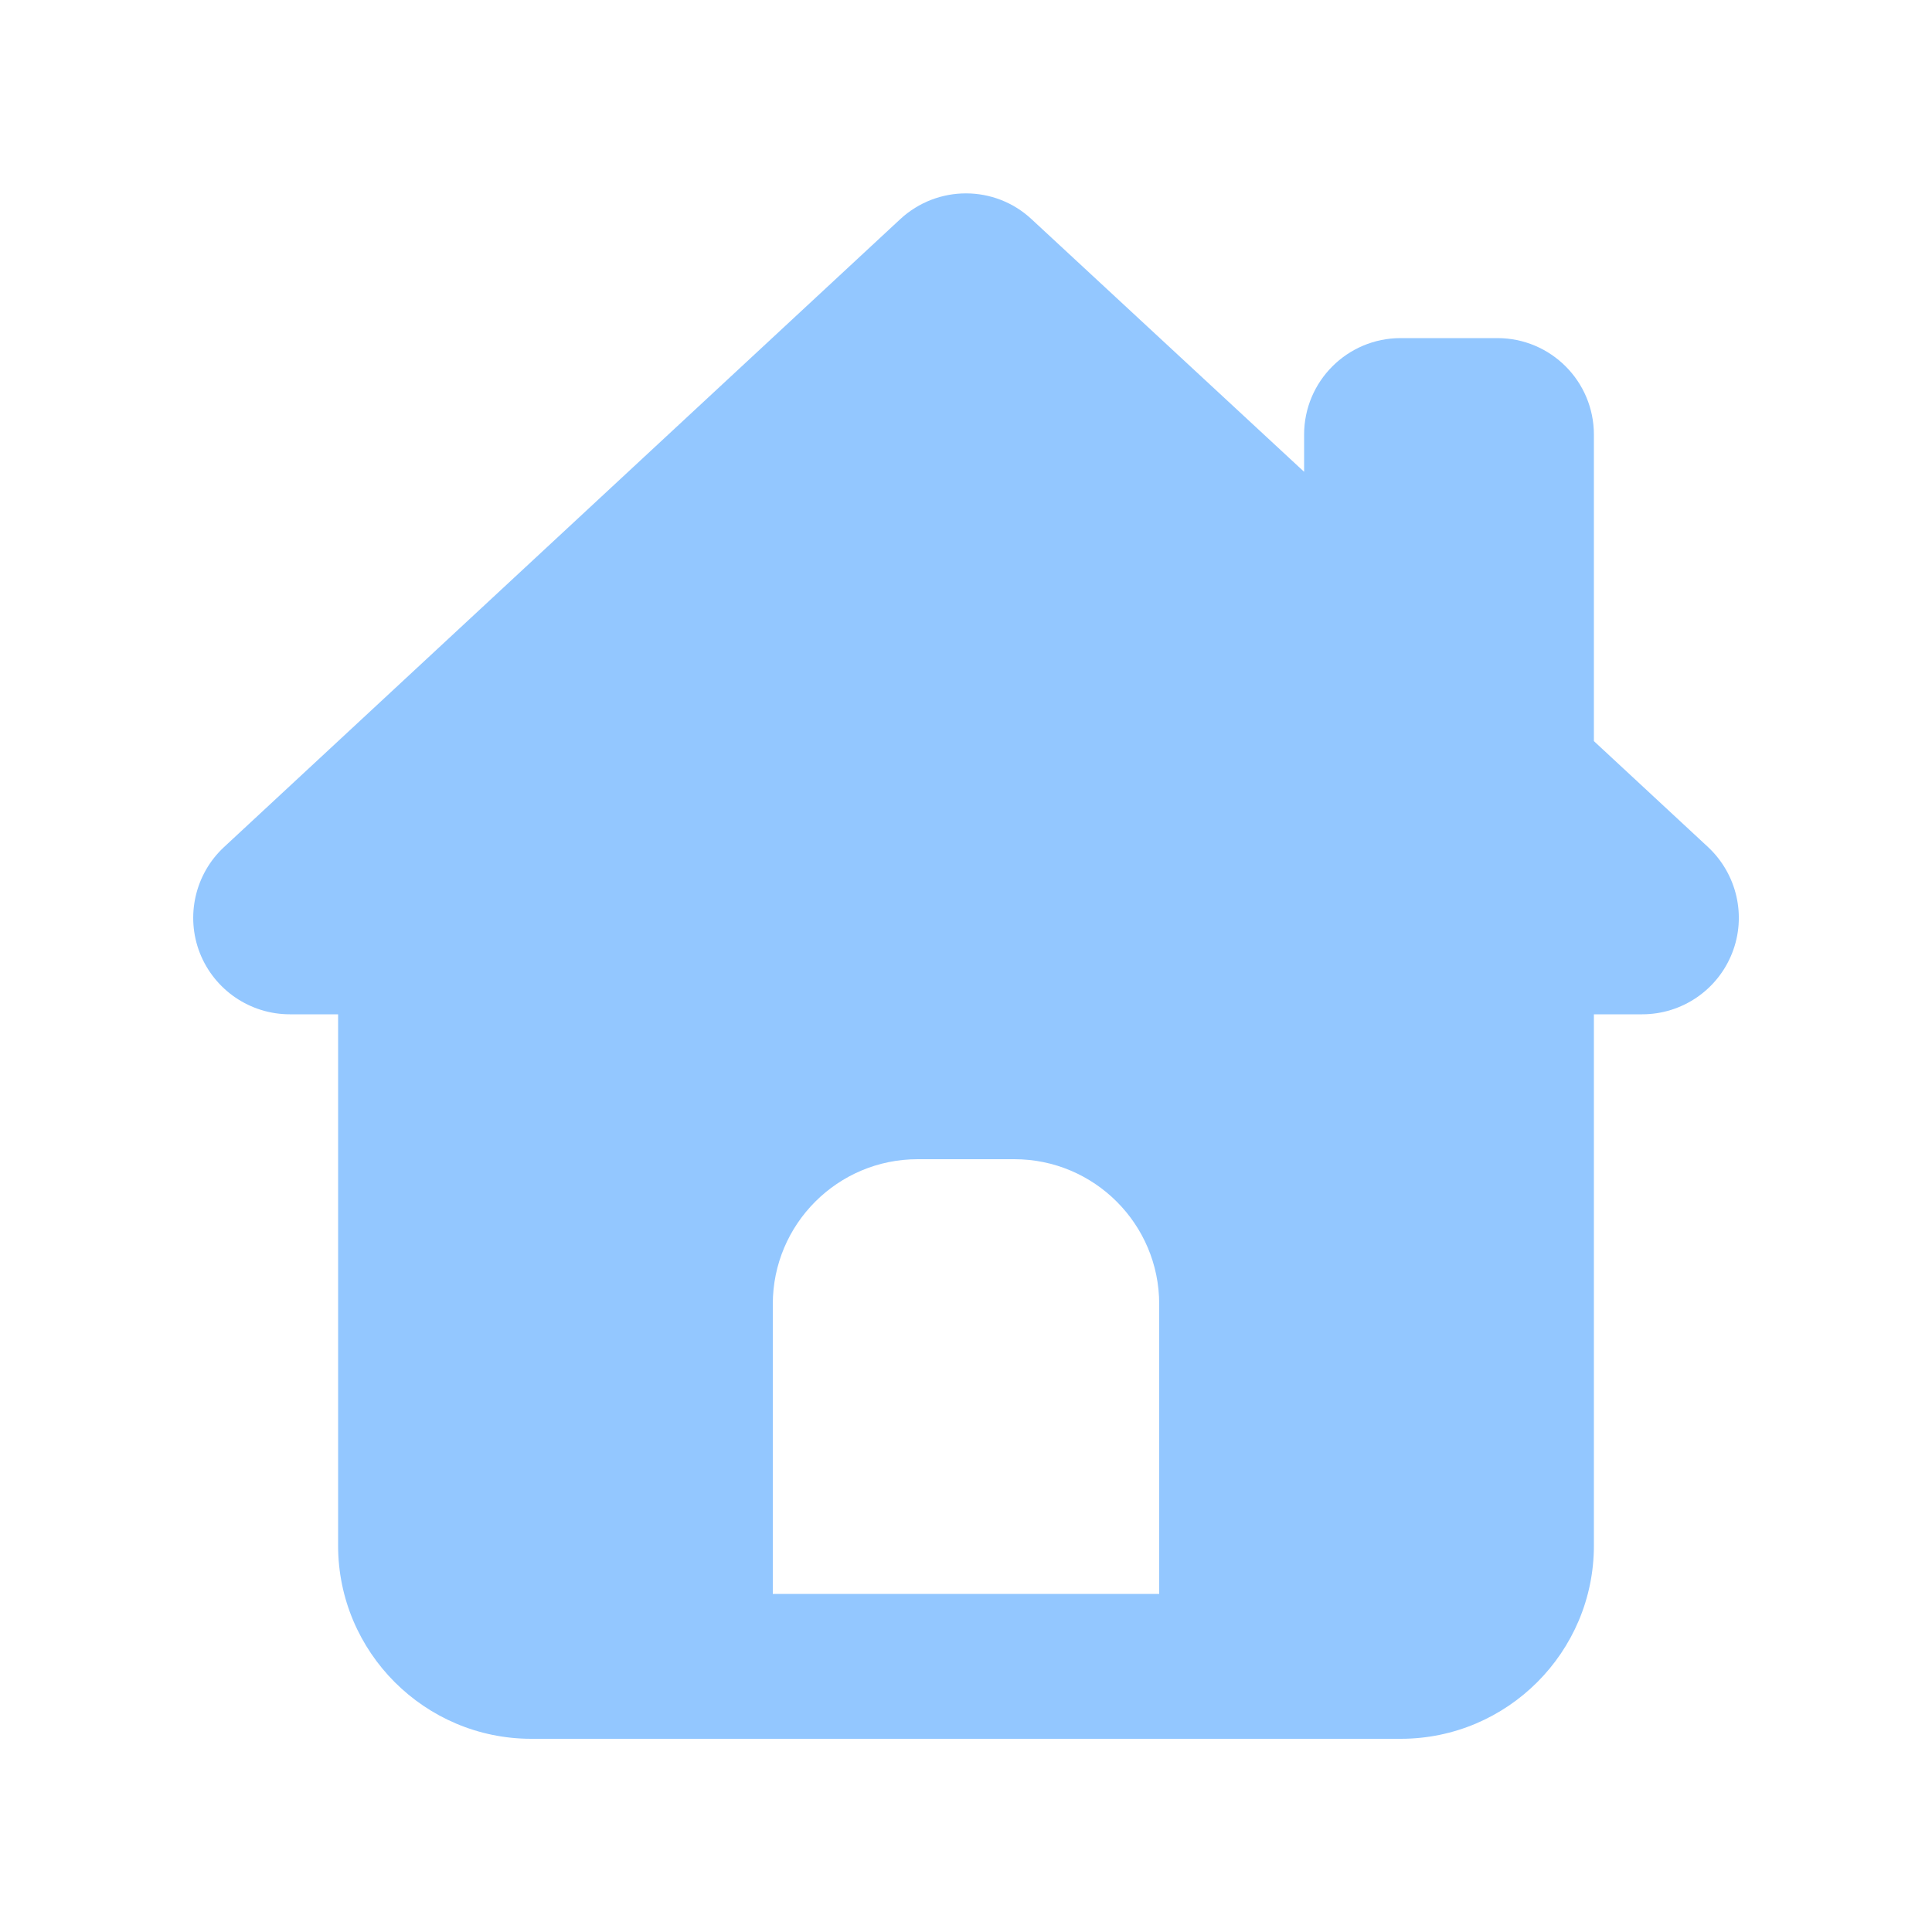
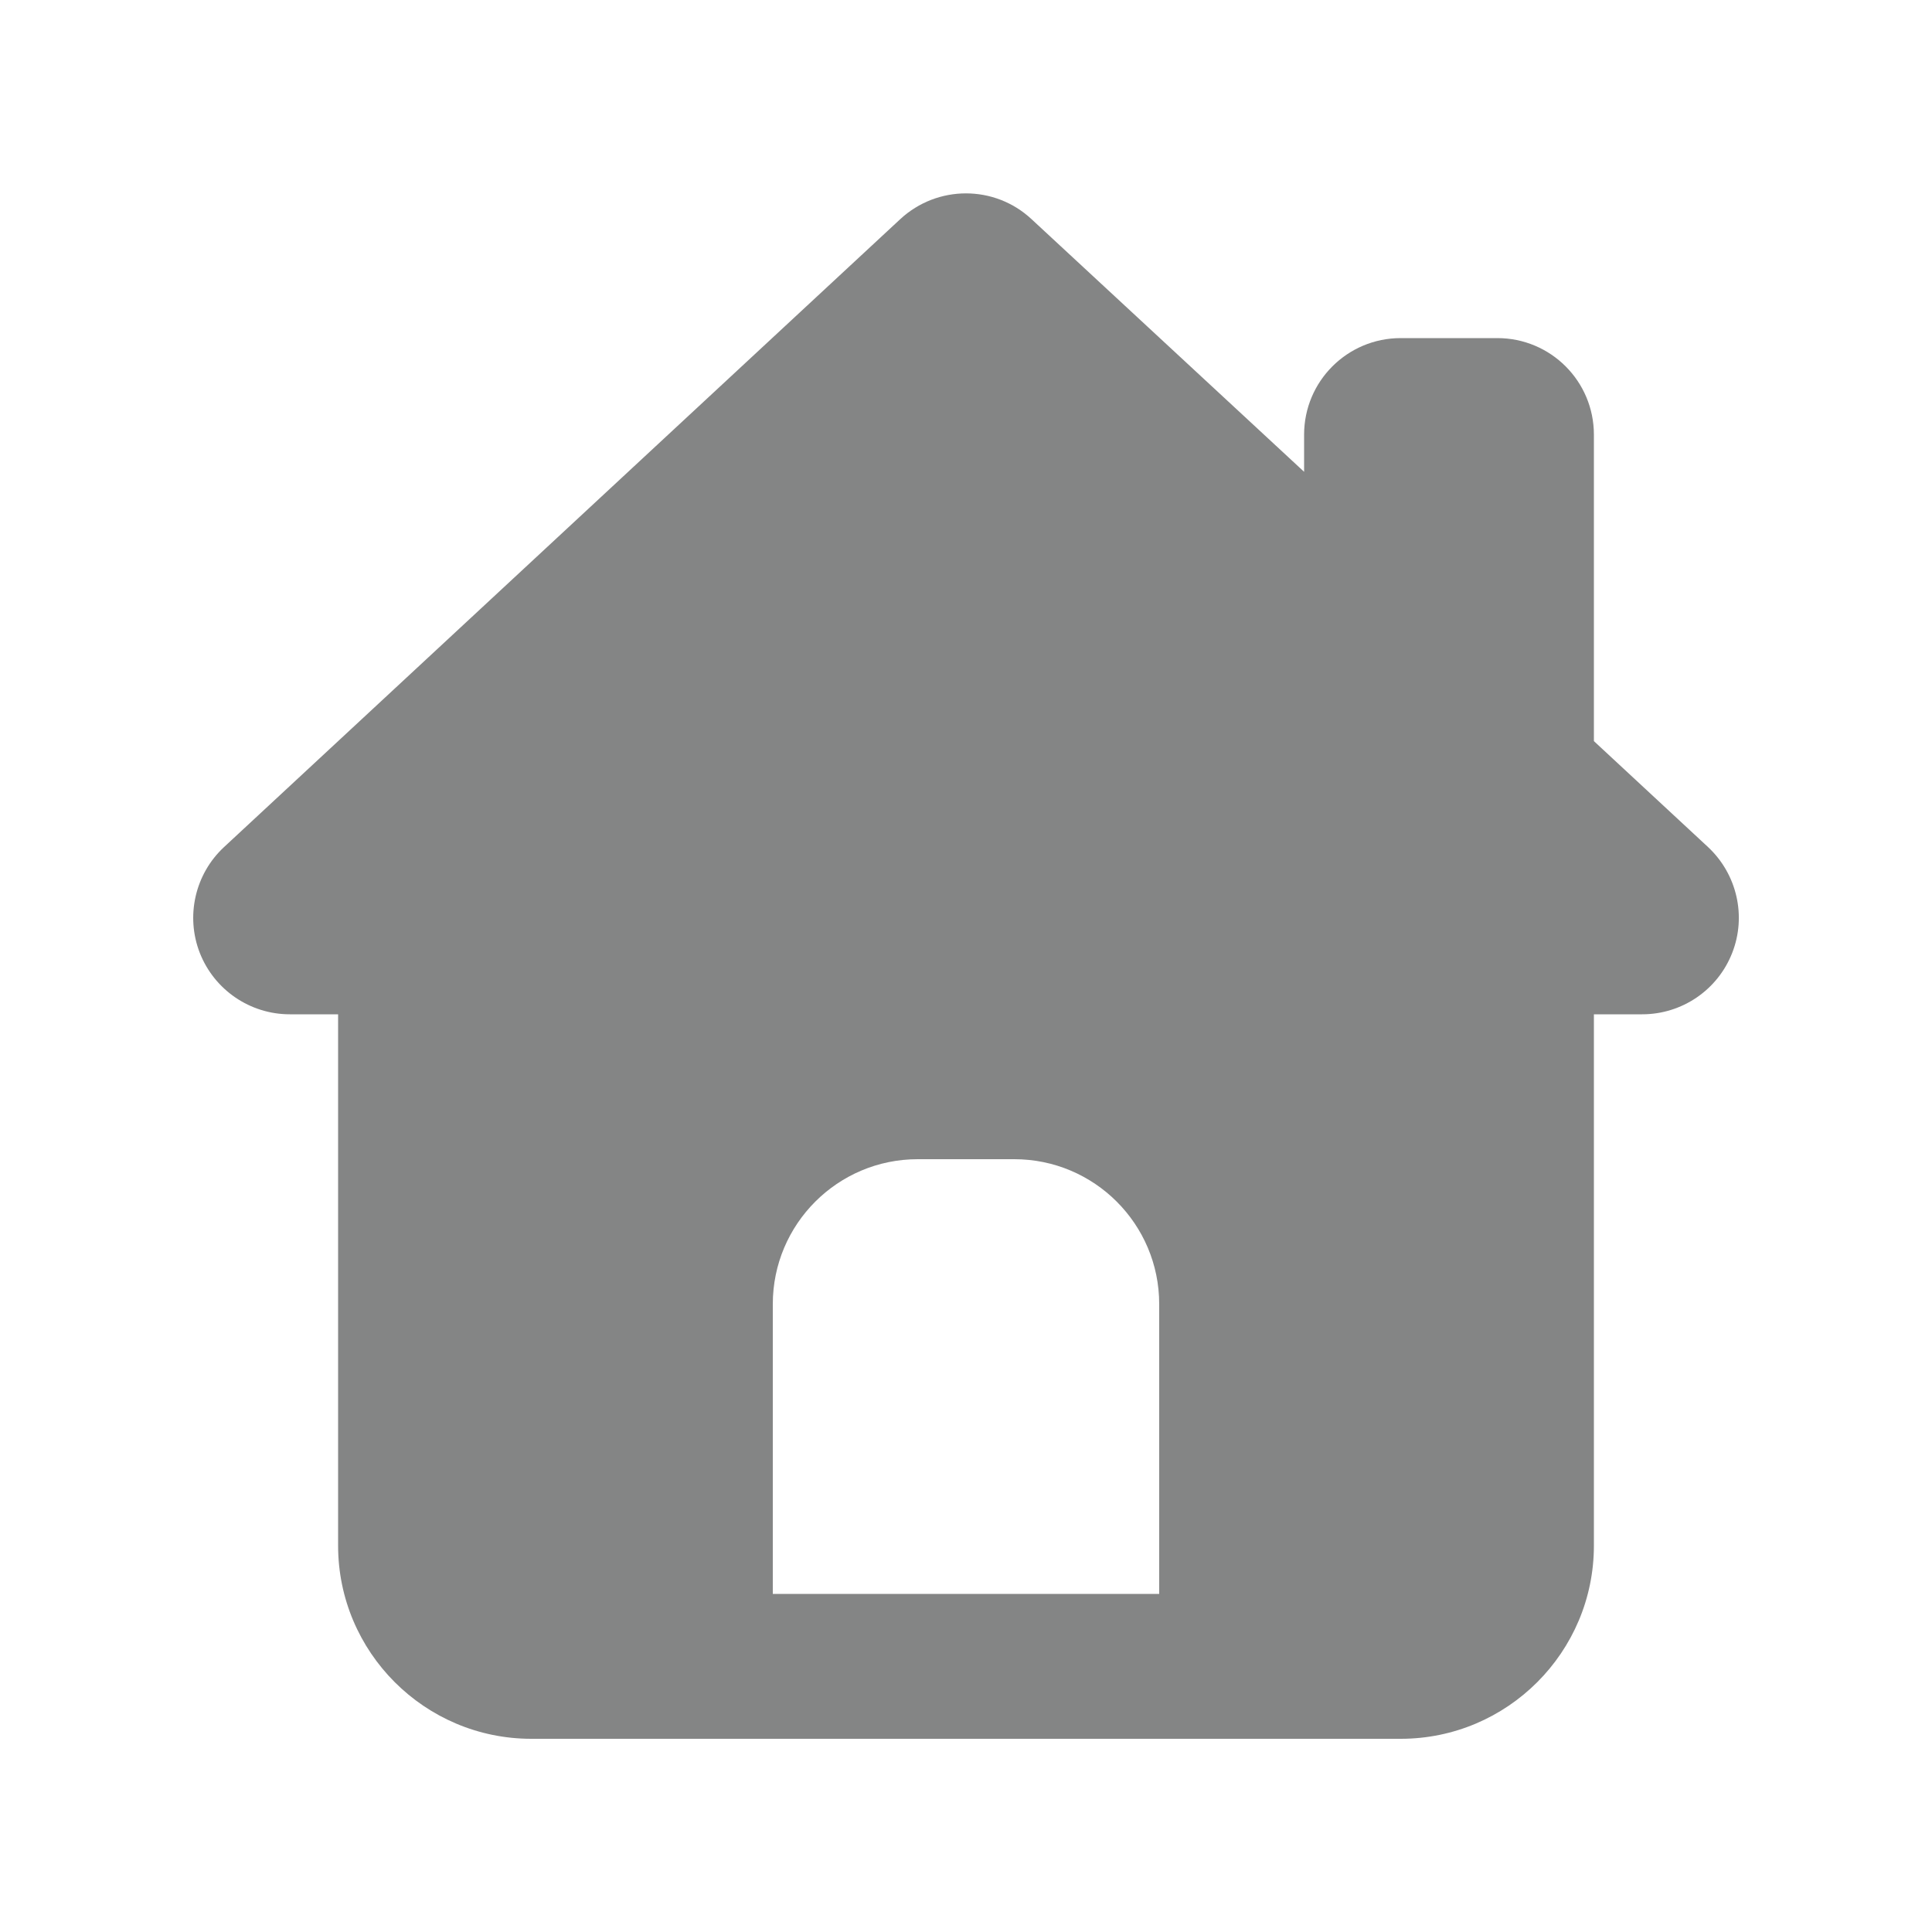
<svg xmlns="http://www.w3.org/2000/svg" width="25" height="25" viewBox="0 0 25 25" fill="none">
-   <path d="M11.649 2.836C12.129 2.391 12.871 2.391 13.348 2.836L16.875 6.105V5.625C16.875 4.934 17.434 4.375 18.125 4.375H19.375C20.067 4.375 20.625 4.934 20.625 5.625V9.59L22.102 10.961C22.477 11.312 22.602 11.855 22.414 12.332C22.227 12.809 21.766 13.125 21.25 13.125H20.625V20C20.625 21.379 19.504 22.5 18.125 22.5H6.875C5.496 22.5 4.375 21.379 4.375 20V13.125H3.75C3.235 13.125 2.774 12.809 2.586 12.332C2.399 11.855 2.524 11.309 2.899 10.961L11.649 2.836ZM11.875 15C10.84 15 10 15.84 10 16.875V20.625H15V16.875C15 15.84 14.16 15 13.125 15H11.875Z" fill="#93C7FF" />
+   <path d="M11.649 2.836C12.129 2.391 12.871 2.391 13.348 2.836L16.875 6.105V5.625C16.875 4.934 17.434 4.375 18.125 4.375H19.375C20.067 4.375 20.625 4.934 20.625 5.625V9.59L22.102 10.961C22.477 11.312 22.602 11.855 22.414 12.332C22.227 12.809 21.766 13.125 21.25 13.125H20.625V20C20.625 21.379 19.504 22.5 18.125 22.5H6.875C5.496 22.5 4.375 21.379 4.375 20V13.125H3.75C3.235 13.125 2.774 12.809 2.586 12.332C2.399 11.855 2.524 11.309 2.899 10.961L11.649 2.836ZM11.875 15C10.84 15 10 15.84 10 16.875V20.625H15V16.875C15 15.84 14.16 15 13.125 15H11.875Z" fill="#848585" />
</svg>
